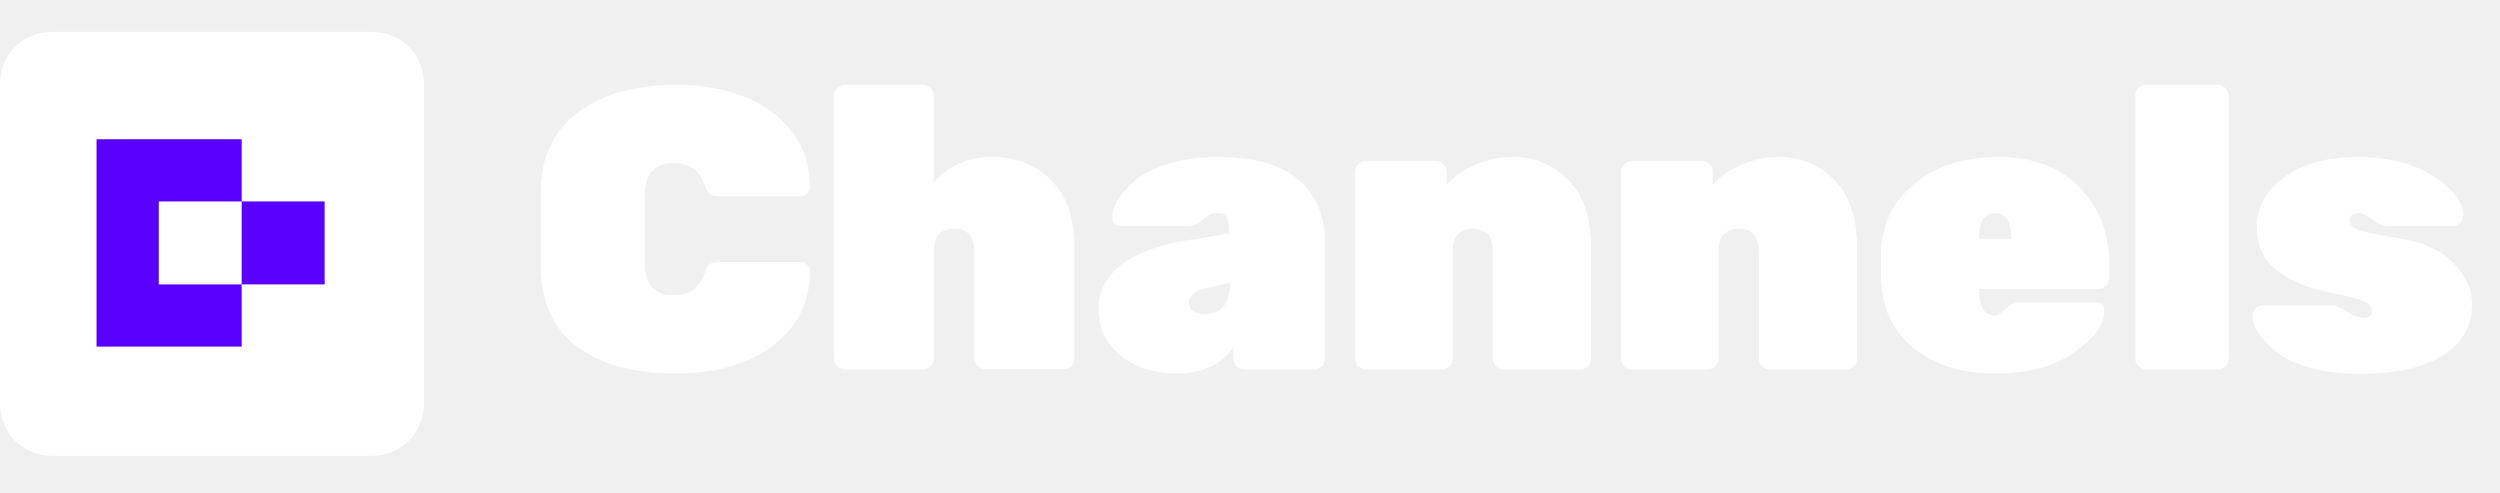
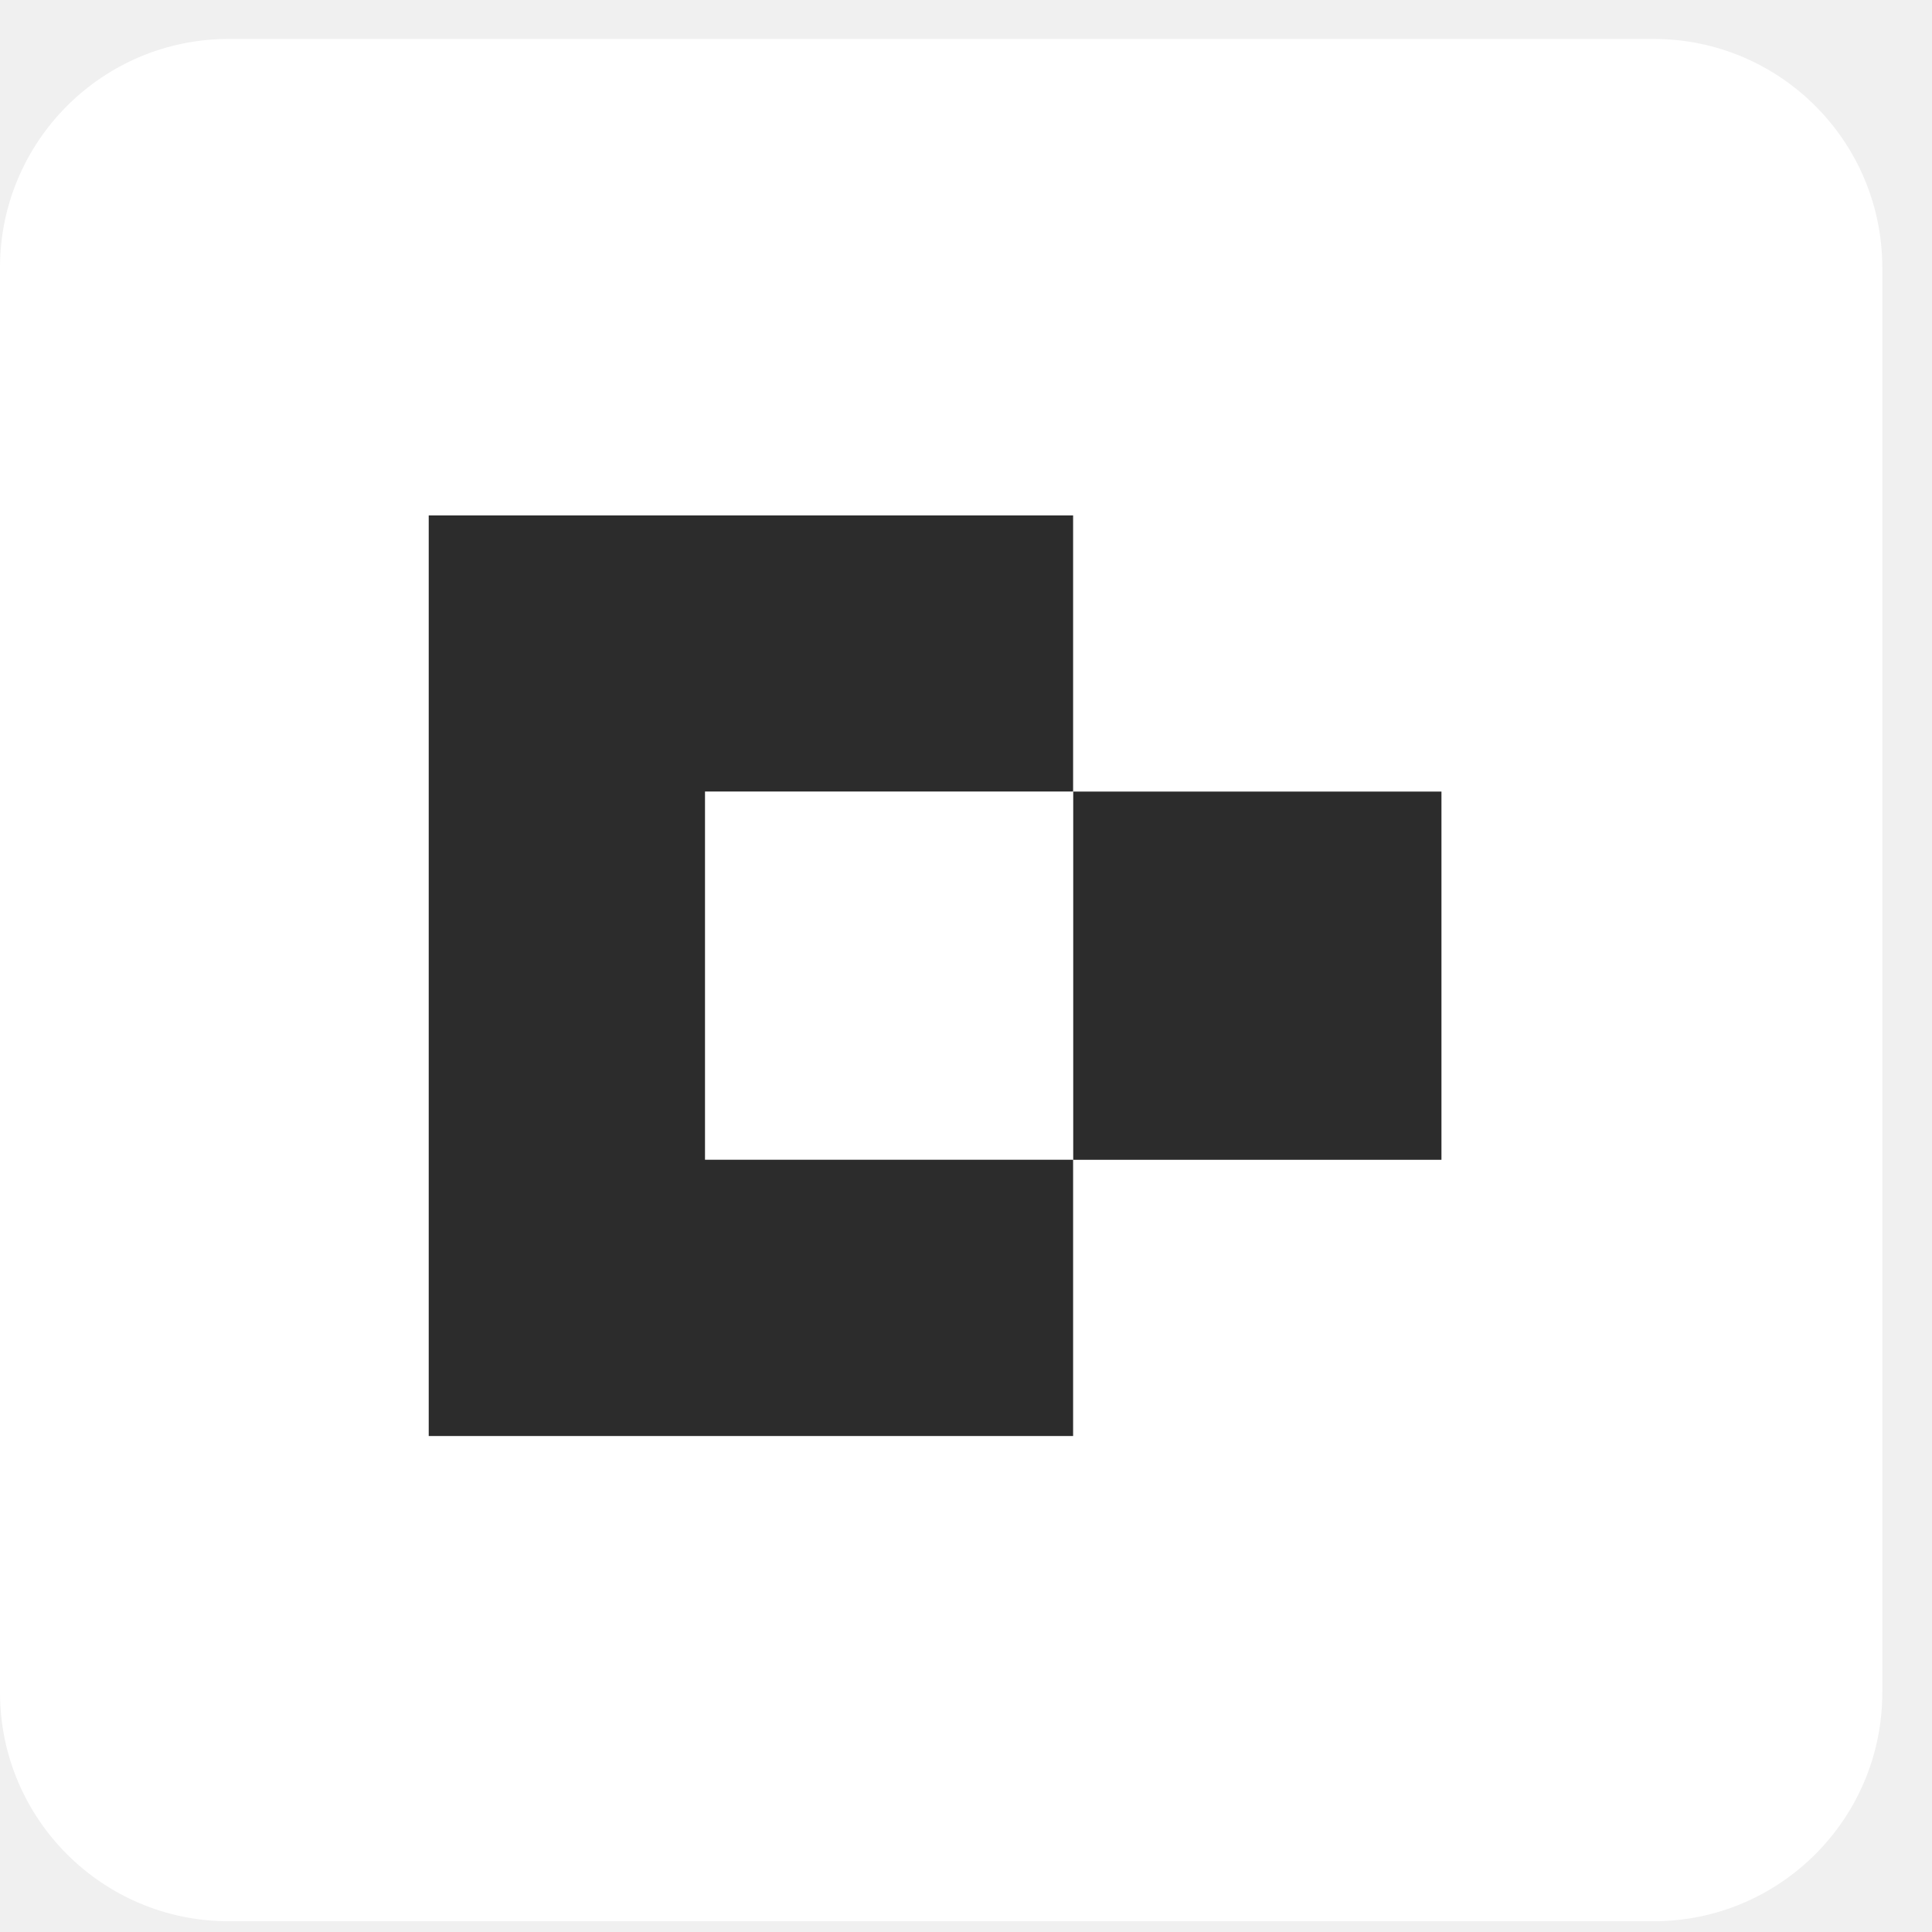
- <svg xmlns="http://www.w3.org/2000/svg" width="203" height="40" viewBox="0 0 203 40" fill="none">
-   <path d="M52.353 15.874V21.342C52.353 23.1 53.156 23.979 54.761 23.979C55.998 23.979 56.812 23.393 57.202 22.221C57.311 21.852 57.441 21.603 57.593 21.473C57.766 21.342 58.038 21.277 58.406 21.277H65.046C65.241 21.277 65.404 21.353 65.534 21.505C65.686 21.635 65.762 21.798 65.762 21.993C65.762 23.881 65.22 25.465 64.135 26.745C62.139 29.132 59.025 30.326 54.794 30.326C51.474 30.326 48.827 29.599 46.852 28.145C44.878 26.669 43.89 24.413 43.89 21.375V15.842C43.89 12.869 44.899 10.634 46.917 9.137C48.935 7.64 51.561 6.891 54.794 6.891C59.025 6.891 62.139 8.085 64.135 10.472C65.22 11.752 65.762 13.336 65.762 15.224C65.762 15.419 65.686 15.592 65.534 15.744C65.404 15.874 65.241 15.94 65.046 15.94H58.406C58.059 15.94 57.799 15.874 57.625 15.744C57.473 15.614 57.332 15.365 57.202 14.996C56.79 13.824 55.976 13.238 54.761 13.238C53.156 13.238 52.353 14.117 52.353 15.874ZM75.822 20.366V29.121C75.822 29.36 75.735 29.566 75.561 29.74C75.388 29.913 75.181 30 74.943 30H68.596C68.357 30 68.151 29.913 67.978 29.74C67.804 29.566 67.717 29.36 67.717 29.121V7.77C67.717 7.532 67.804 7.325 67.978 7.152C68.151 6.978 68.357 6.891 68.596 6.891H74.943C75.181 6.891 75.388 6.978 75.561 7.152C75.735 7.325 75.822 7.532 75.822 7.77V14.768C77.058 13.423 78.642 12.75 80.573 12.75C82.504 12.75 84.099 13.379 85.358 14.638C86.616 15.896 87.246 17.73 87.246 20.138V29.089C87.246 29.327 87.159 29.534 86.985 29.707C86.812 29.881 86.605 29.968 86.367 29.968H79.987C79.749 29.968 79.543 29.881 79.369 29.707C79.195 29.534 79.109 29.327 79.109 29.089V20.366C79.109 19.173 78.555 18.576 77.449 18.576C76.364 18.576 75.822 19.173 75.822 20.366ZM89.209 25.151C89.209 22.221 91.585 20.344 96.336 19.52L99.786 18.966C99.786 18.316 99.732 17.882 99.624 17.665C99.515 17.426 99.255 17.307 98.843 17.307C98.452 17.307 98.061 17.48 97.671 17.827C97.28 18.174 96.911 18.348 96.564 18.348H91.031C90.554 18.348 90.315 18.12 90.315 17.665C90.315 17.187 90.478 16.688 90.803 16.167C91.15 15.625 91.639 15.093 92.268 14.573C92.919 14.052 93.819 13.618 94.969 13.271C96.141 12.924 97.443 12.75 98.875 12.75C101.783 12.75 103.963 13.357 105.417 14.573C106.871 15.788 107.598 17.524 107.598 19.78V29.121C107.598 29.36 107.511 29.566 107.337 29.74C107.164 29.913 106.958 30 106.719 30H101.023C100.784 30 100.578 29.913 100.405 29.74C100.231 29.566 100.144 29.36 100.144 29.121V28.21C99.125 29.62 97.638 30.326 95.685 30.326C93.733 30.326 92.159 29.837 90.966 28.861C89.794 27.863 89.209 26.626 89.209 25.151ZM97.769 25.509C99.179 25.509 99.884 24.662 99.884 22.97L97.964 23.393C97.009 23.61 96.532 24.011 96.532 24.597C96.532 24.858 96.64 25.075 96.857 25.248C97.074 25.422 97.378 25.509 97.769 25.509ZM129.194 20.138V29.121C129.194 29.36 129.107 29.566 128.933 29.74C128.76 29.913 128.554 30 128.315 30H122.098C121.86 30 121.654 29.913 121.48 29.74C121.307 29.566 121.22 29.36 121.22 29.121V20.366C121.22 19.173 120.677 18.576 119.592 18.576C118.507 18.576 117.965 19.173 117.965 20.366V29.121C117.965 29.36 117.878 29.566 117.705 29.74C117.531 29.913 117.325 30 117.086 30H110.902C110.664 30 110.457 29.913 110.284 29.74C110.11 29.566 110.023 29.36 110.023 29.121V13.954C110.023 13.716 110.11 13.509 110.284 13.336C110.457 13.162 110.664 13.075 110.902 13.075H116.598C116.837 13.075 117.043 13.162 117.216 13.336C117.39 13.509 117.477 13.716 117.477 13.954V15.028C118.041 14.356 118.8 13.813 119.755 13.401C120.732 12.967 121.773 12.75 122.88 12.75C124.659 12.75 126.156 13.379 127.371 14.638C128.586 15.874 129.194 17.708 129.194 20.138ZM150.792 20.138V29.121C150.792 29.36 150.705 29.566 150.532 29.74C150.358 29.913 150.152 30 149.913 30H143.697C143.458 30 143.252 29.913 143.078 29.74C142.905 29.566 142.818 29.36 142.818 29.121V20.366C142.818 19.173 142.275 18.576 141.19 18.576C140.106 18.576 139.563 19.173 139.563 20.366V29.121C139.563 29.36 139.476 29.566 139.303 29.74C139.129 29.913 138.923 30 138.684 30H132.5C132.262 30 132.056 29.913 131.882 29.74C131.708 29.566 131.622 29.36 131.622 29.121V13.954C131.622 13.716 131.708 13.509 131.882 13.336C132.056 13.162 132.262 13.075 132.5 13.075H138.196C138.435 13.075 138.641 13.162 138.815 13.336C138.988 13.509 139.075 13.716 139.075 13.954V15.028C139.639 14.356 140.398 13.813 141.353 13.401C142.33 12.967 143.371 12.75 144.478 12.75C146.257 12.75 147.754 13.379 148.969 14.638C150.184 15.874 150.792 17.708 150.792 20.138ZM170.405 23.458H160.706V23.621C160.706 24.944 161.129 25.606 161.975 25.606C162.214 25.606 162.507 25.433 162.854 25.085C163.201 24.738 163.581 24.565 163.993 24.565H170.144C170.622 24.565 170.86 24.803 170.86 25.281C170.86 26.344 170.057 27.451 168.452 28.601C166.868 29.75 164.709 30.326 161.975 30.326C159.263 30.326 157.039 29.62 155.303 28.21C153.589 26.778 152.731 24.814 152.731 22.319V20.757C152.731 18.392 153.61 16.471 155.368 14.996C157.125 13.499 159.425 12.75 162.268 12.75C165.132 12.75 167.345 13.585 168.907 15.256C170.491 16.927 171.283 19.042 171.283 21.603V22.579C171.283 22.818 171.197 23.024 171.023 23.198C170.849 23.371 170.643 23.458 170.405 23.458ZM163.309 19.259C163.309 17.957 162.875 17.307 162.007 17.307C161.14 17.307 160.706 17.957 160.706 19.259V19.39H163.309V19.259ZM180.092 30H174.266C174.028 30 173.821 29.913 173.648 29.74C173.474 29.566 173.388 29.36 173.388 29.121V7.77C173.388 7.532 173.474 7.325 173.648 7.152C173.821 6.978 174.028 6.891 174.266 6.891H180.092C180.331 6.891 180.537 6.978 180.711 7.152C180.884 7.325 180.971 7.532 180.971 7.77V29.121C180.971 29.36 180.884 29.566 180.711 29.74C180.537 29.913 180.331 30 180.092 30ZM192.591 25.313C192.591 25.096 192.536 24.923 192.428 24.793C192.146 24.445 191.104 24.109 189.303 23.784C187.502 23.436 186.038 22.84 184.909 21.993C183.803 21.125 183.25 19.921 183.25 18.381C183.25 16.84 183.987 15.517 185.463 14.41C186.938 13.303 188.924 12.75 191.419 12.75C193.936 12.75 195.997 13.271 197.603 14.312C199.209 15.354 200.011 16.406 200.011 17.469C200.011 17.708 199.935 17.914 199.784 18.088C199.653 18.261 199.491 18.348 199.295 18.348H193.827C193.502 18.348 193.101 18.174 192.623 17.827C192.146 17.48 191.788 17.307 191.549 17.307C191.05 17.307 190.801 17.48 190.801 17.827C190.801 18.044 190.855 18.218 190.963 18.348C191.245 18.674 192.428 18.988 194.511 19.292C196.594 19.596 198.145 20.268 199.165 21.31C200.207 22.33 200.727 23.469 200.727 24.727C200.727 26.485 199.935 27.863 198.351 28.861C196.767 29.859 194.522 30.358 191.614 30.358C190.074 30.358 188.707 30.184 187.513 29.837C186.32 29.49 185.409 29.056 184.779 28.535C183.542 27.516 182.924 26.561 182.924 25.671C182.924 25.433 183 25.226 183.152 25.053C183.304 24.879 183.488 24.793 183.705 24.793H189.368C189.672 24.793 190.063 24.966 190.54 25.313C191.039 25.639 191.506 25.801 191.94 25.801C192.374 25.801 192.591 25.639 192.591 25.313Z" fill="white" />
-   <rect y="2.59" width="34.425" height="34.425" rx="4.184" fill="white" />
-   <rect x="19.625" y="16.357" width="6.735" height="6.735" fill="#5A00FF" />
-   <path fill-rule="evenodd" clip-rule="evenodd" d="M19.625 11.307H7.84V28.143H19.625V23.092H12.893V16.357H19.625V11.307Z" fill="#5A00FF" />
+ <svg xmlns="http://www.w3.org/2000/svg" width="32" height="32" viewBox="0 0 32 32" fill="none">
+   <rect y="0.645" width="31.177" height="31.177" rx="3.789" fill="white" />
+   <rect x="17.776" y="13.111" width="6.099" height="6.099" fill="#2C2C2C" />
+   <path fill-rule="evenodd" clip-rule="evenodd" d="M17.774 8.537H7.101V23.785H17.774V19.209H11.677V13.11H17.774V8.537Z" fill="#2C2C2C" />
</svg>
